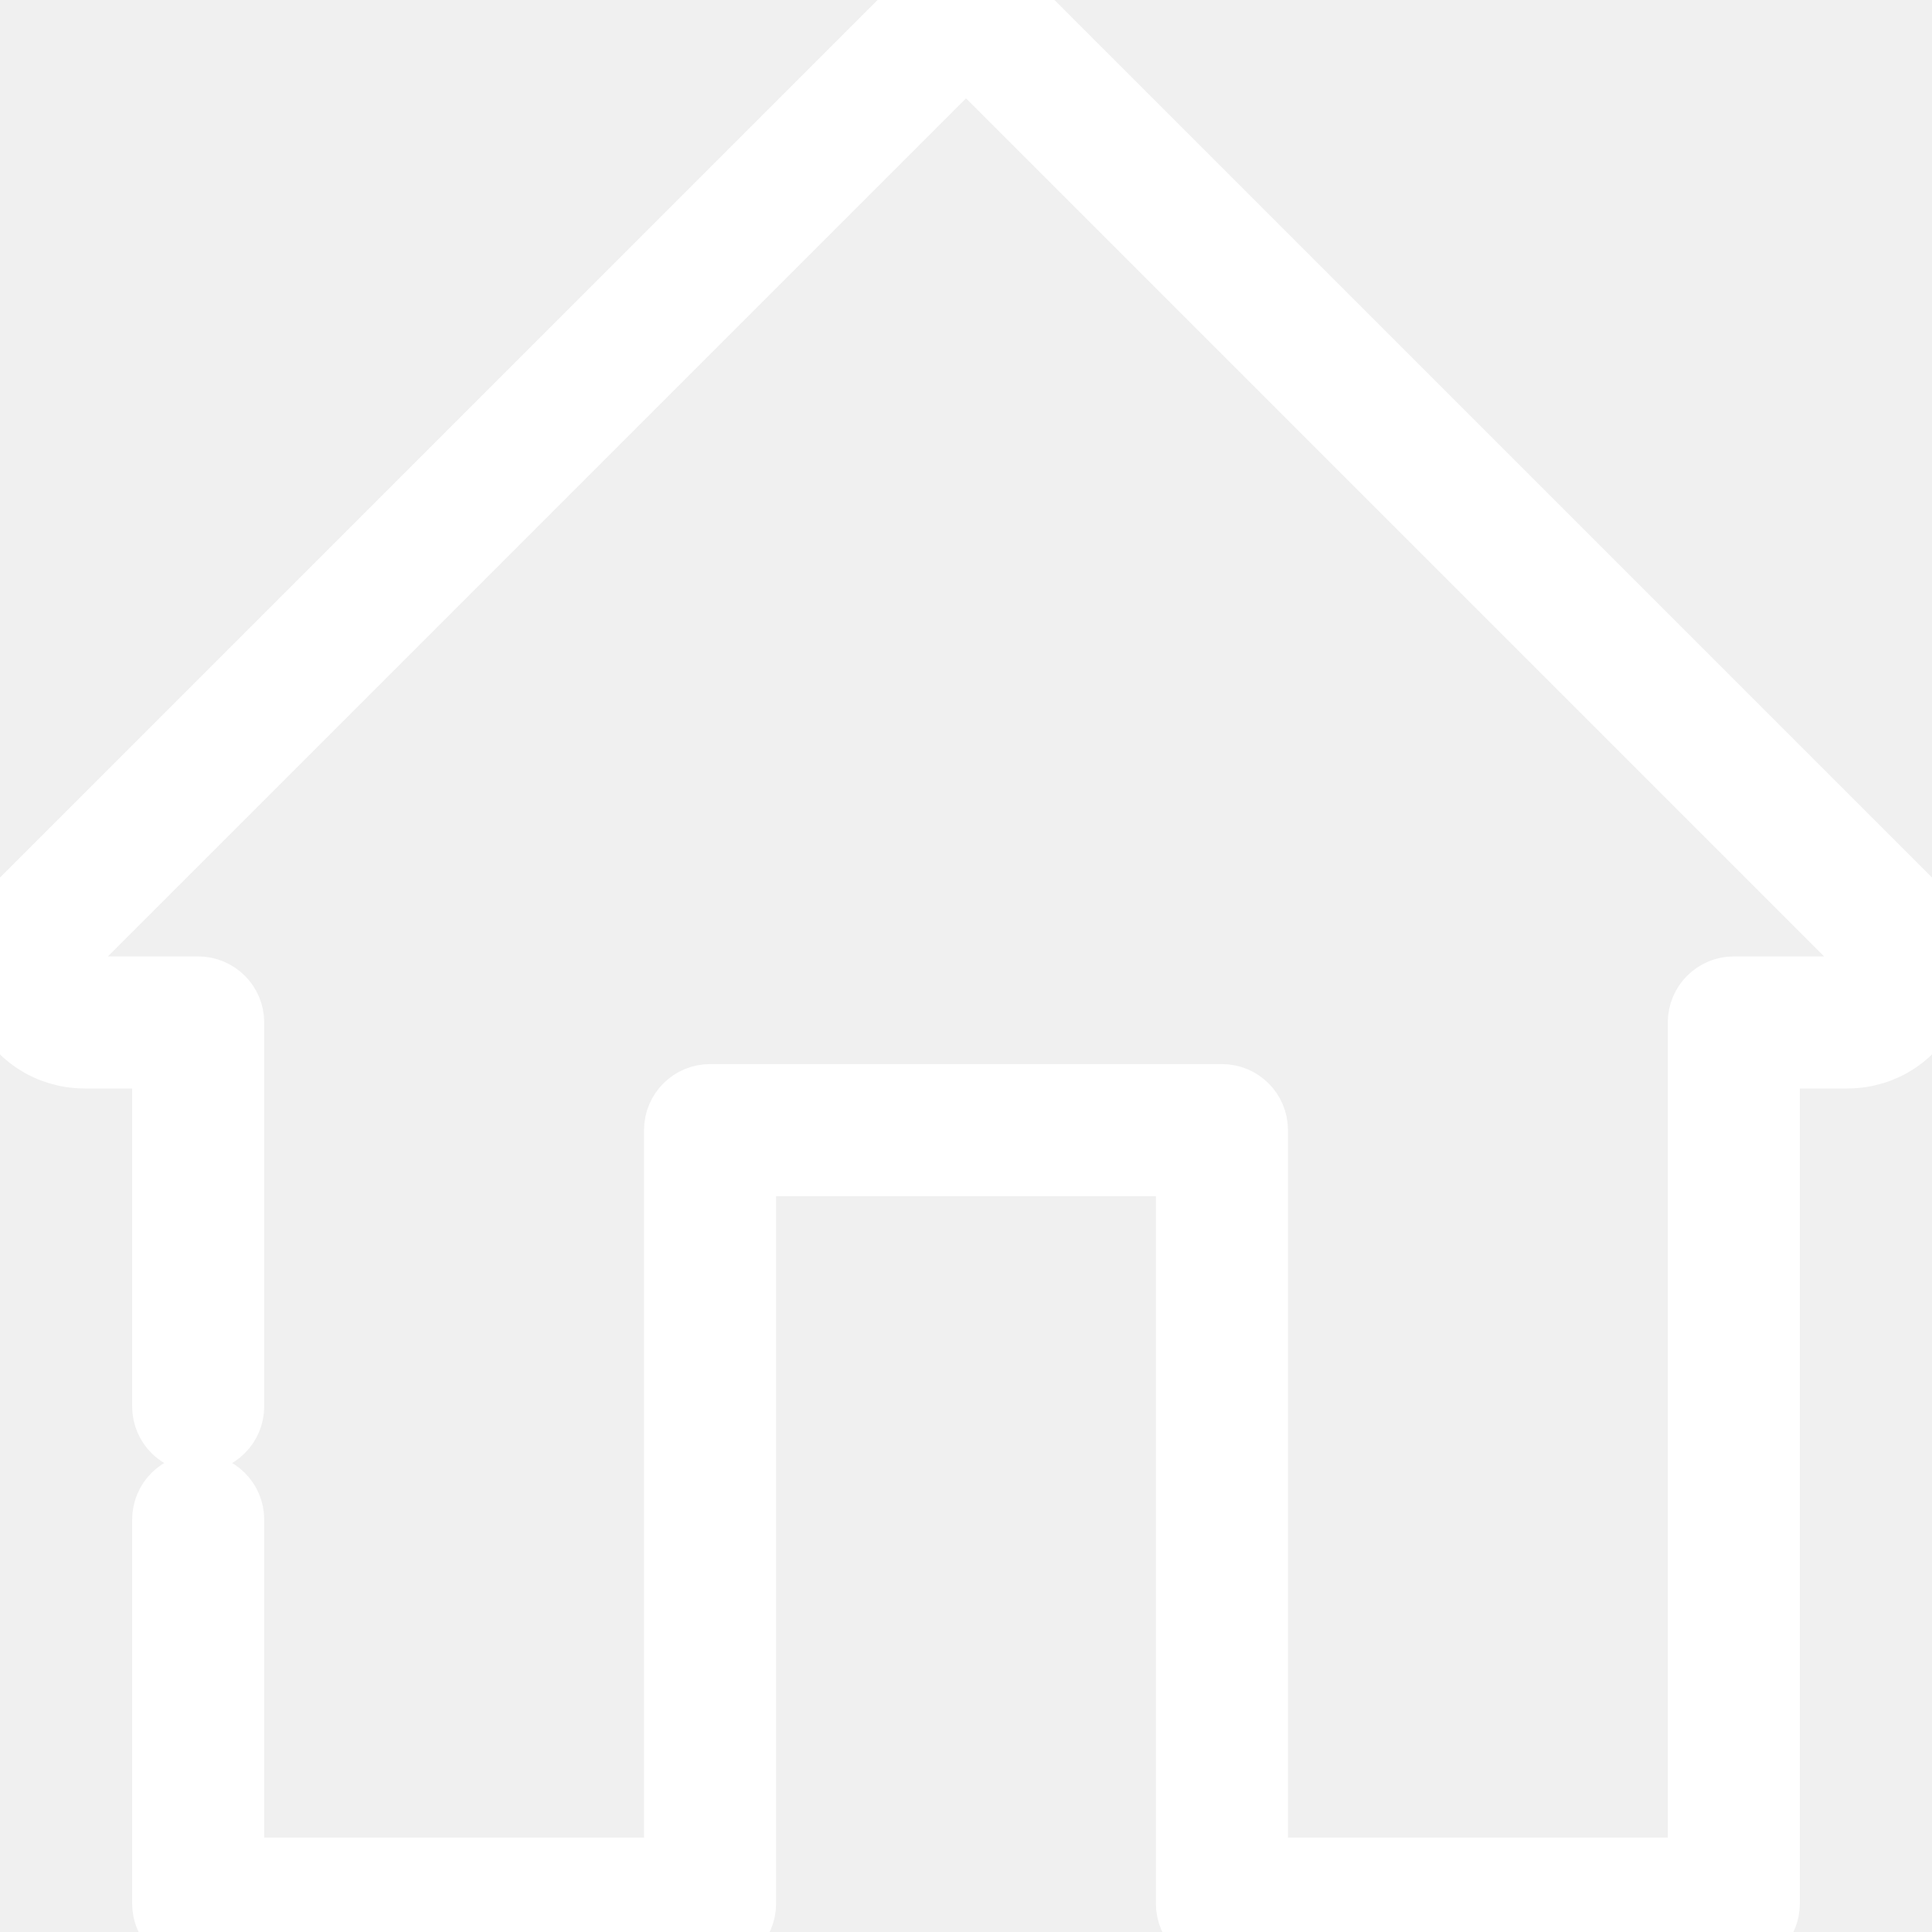
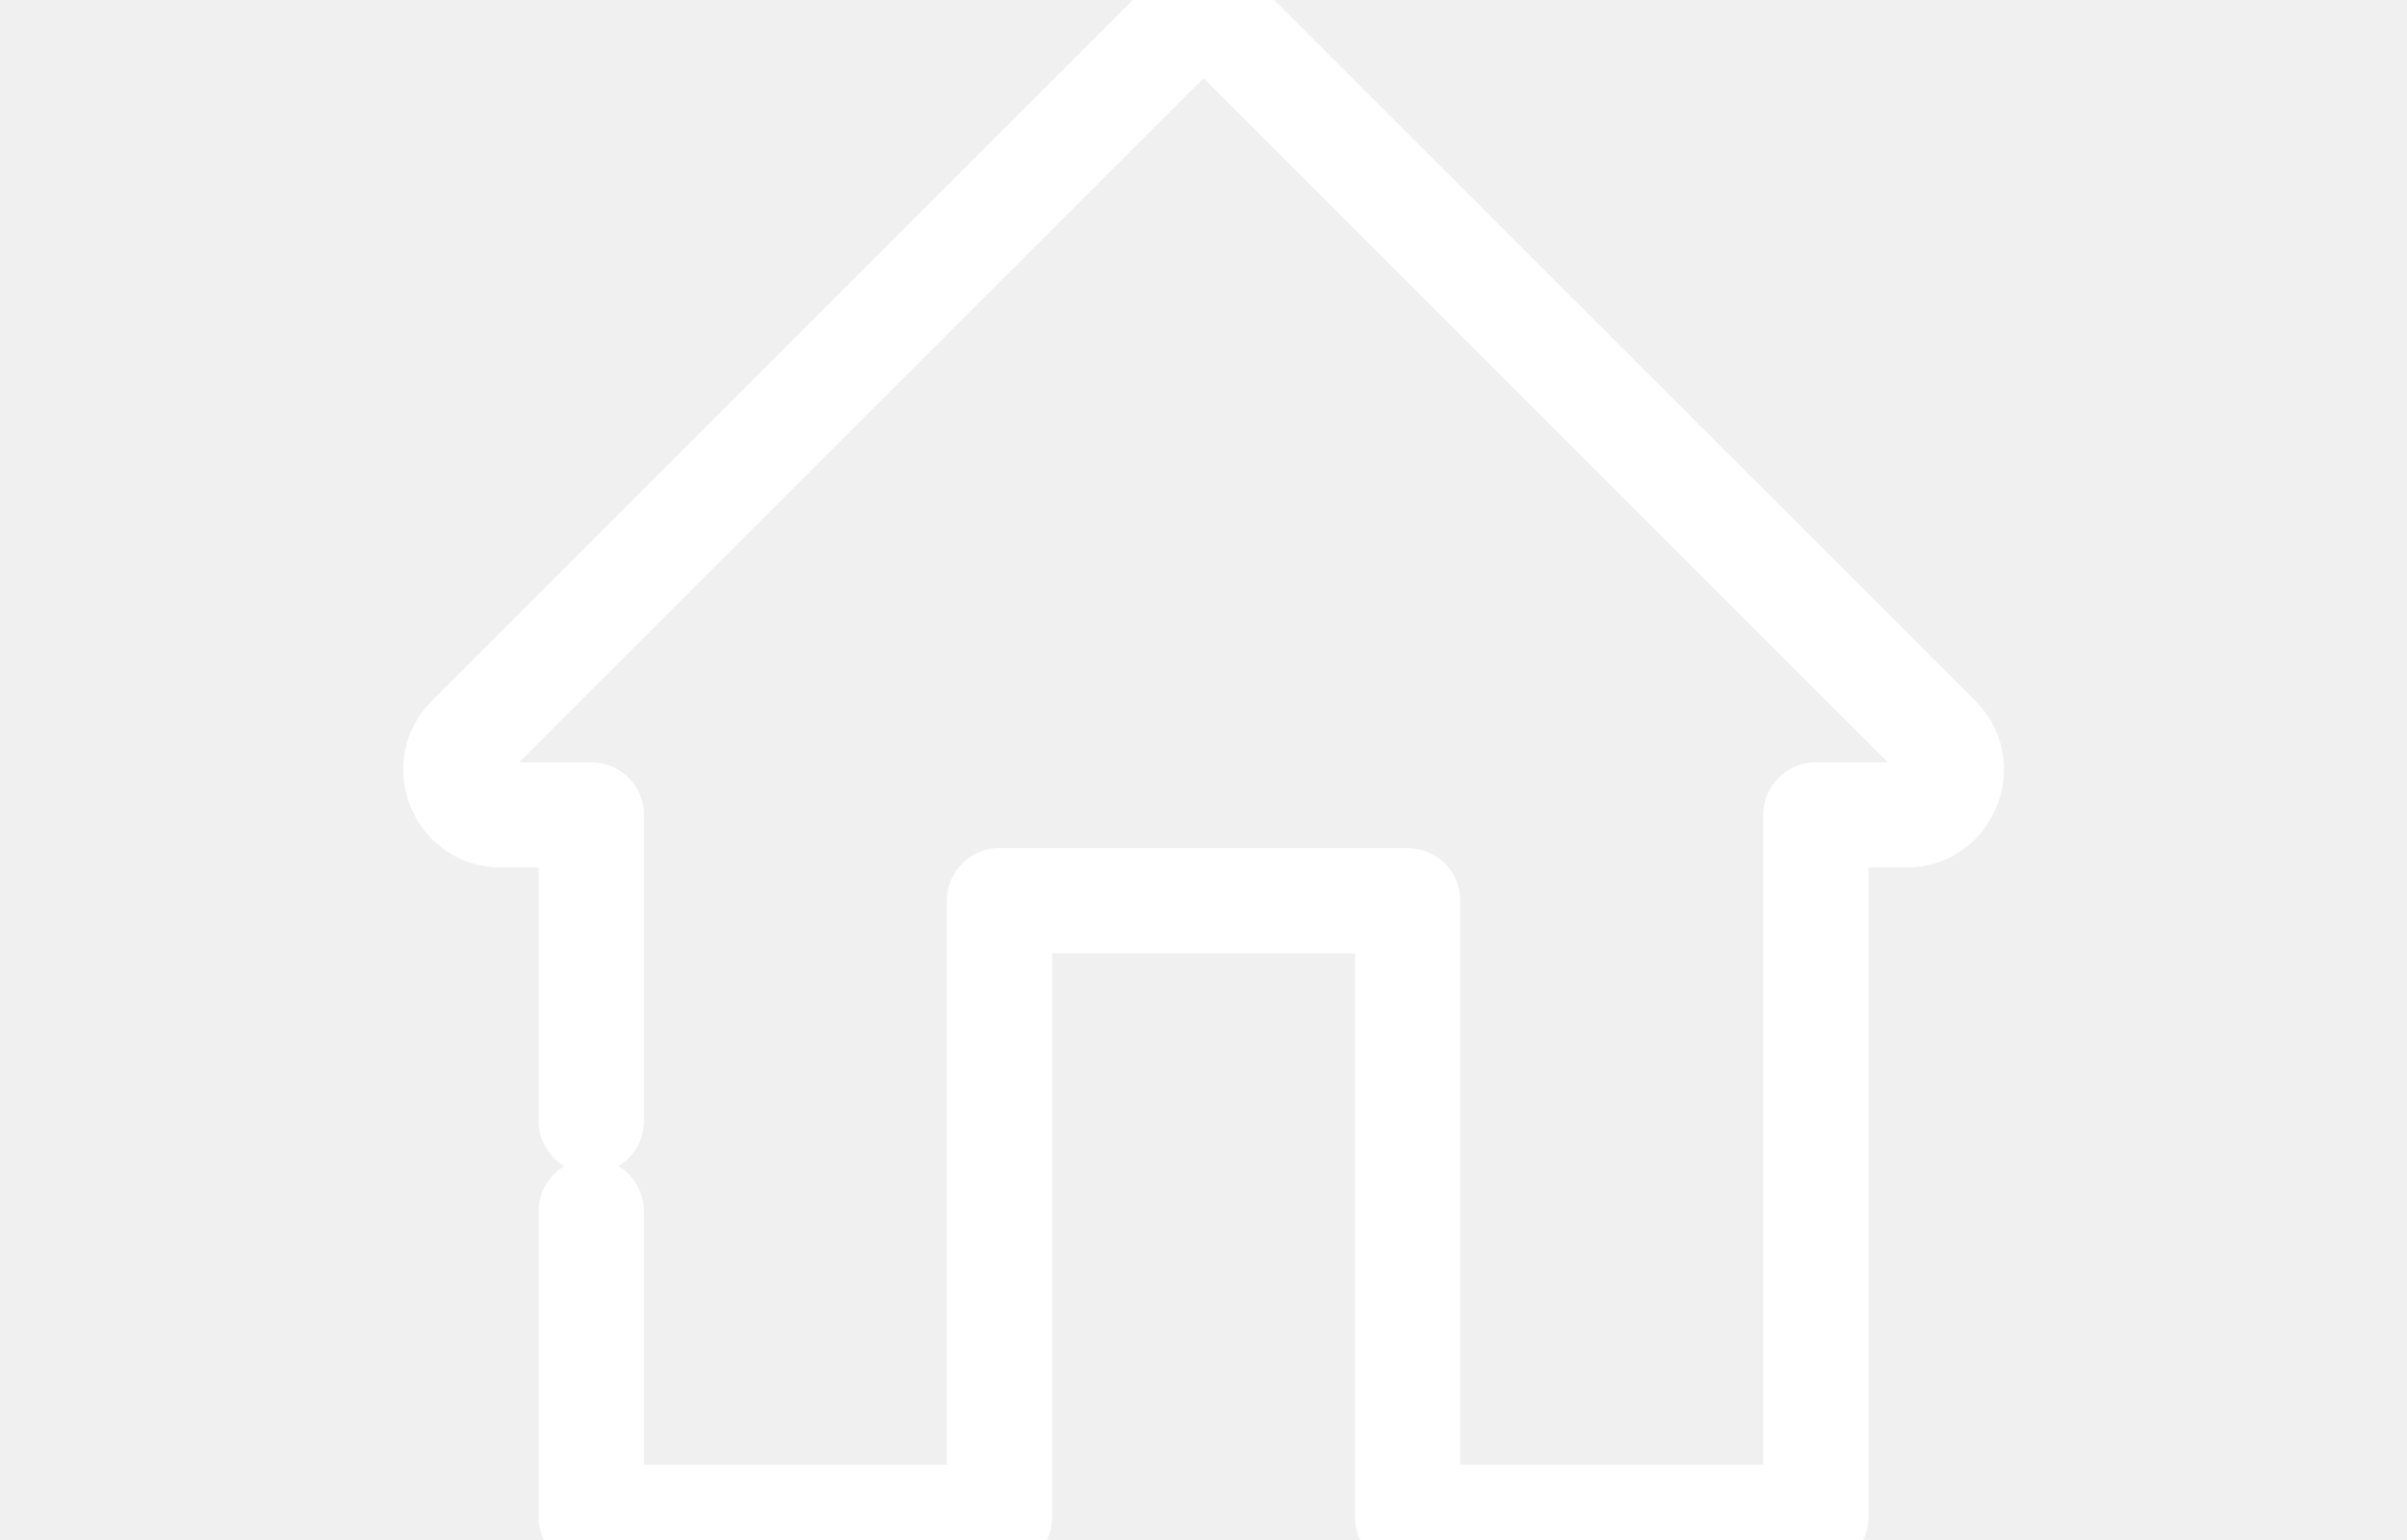
- <svg xmlns="http://www.w3.org/2000/svg" width="512.054" height="512.054">
-   <g>
-     <rect x="-1" y="-1" width="514.054" height="514.054" id="canvas_background" fill="none" />
+ <svg xmlns="http://www.w3.org/2000/svg" width="800" height="512" viewBox="0 0 800 512">
+   <g id="Group">
+     <path id="canvasbackground" fill="none" stroke="none" d="M 143 -1.054 L 657.054 -1.054 L 657.054 513 L 143 513 Z" />
  </g>
-   <g>
-     <path fill="#ffffff" stroke="#FFFFFF" stroke-width="20" d="m505.408,240.082l-233.472,-233.471c-8.771,-8.771 -23.046,-8.771 -31.819,0l-233.471,233.471c-6.557,6.558 -8.425,15.953 -4.876,24.52s11.514,13.889 20.786,13.889l22.471,0l0,94.265c0,4.142 3.357,7.5 7.5,7.5s7.5,-3.358 7.5,-7.5l0,-101.765c0,-4.142 -3.357,-7.5 -7.5,-7.5l-29.971,0c-4.649,0 -6.479,-3.543 -6.929,-4.629c-0.449,-1.086 -1.662,-4.885 1.626,-8.173l233.47,-233.47c2.926,-2.924 7.685,-2.923 10.606,0l233.471,233.47c3.288,3.288 2.075,7.087 1.626,8.173c-0.45,1.086 -2.279,4.629 -6.929,4.629l-29.971,0c-4.143,0 -7.5,3.358 -7.5,7.5l0,226.031l-120.666,0l0,-197.5c0,-4.142 -3.357,-7.5 -7.5,-7.5l-135.666,0c-4.143,0 -7.5,3.358 -7.5,7.5l0,197.5l-120.667,0l0,-94.266c0,-4.142 -3.357,-7.5 -7.5,-7.5s-7.5,3.358 -7.5,7.5l0,101.766c0,4.142 3.357,7.5 7.5,7.5l135.667,0c4.143,0 7.5,-3.358 7.5,-7.5l0,-197.5l120.666,0l0,197.5c0,4.142 3.357,7.5 7.5,7.5l135.667,0c4.143,0 7.5,-3.358 7.5,-7.5l0,-226.031l22.471,0c9.272,0 17.237,-5.322 20.786,-13.889s1.681,-17.962 -4.876,-24.52z" id="svg_1" />
+   <g id="g1">
+     <path id="svg1" fill="#ffffff" stroke="#ffffff" stroke-width="20" stroke-linecap="round" stroke-linejoin="round" d="M 649.408 240.028 L 415.936 6.557 C 407.165 -2.214 392.89 -2.214 384.117 6.557 L 150.646 240.028 C 144.089 246.586 142.221 255.981 145.77 264.548 C 149.319 273.115 157.284 278.437 166.556 278.437 L 189.027 278.437 L 189.027 372.702 C 189.027 376.844 192.384 380.202 196.527 380.202 C 200.67 380.202 204.027 376.844 204.027 372.702 L 204.027 270.937 C 204.027 266.795 200.67 263.437 196.527 263.437 L 166.556 263.437 C 161.907 263.437 160.077 259.894 159.627 258.808 C 159.178 257.722 157.965 253.923 161.253 250.635 L 394.723 17.165 C 397.649 14.241 402.408 14.242 405.329 17.165 L 638.8 250.635 C 642.088 253.923 640.875 257.722 640.426 258.808 C 639.976 259.894 638.147 263.437 633.497 263.437 L 603.526 263.437 C 599.383 263.437 596.026 266.795 596.026 270.937 L 596.026 496.968 L 475.36 496.968 L 475.36 299.468 C 475.36 295.326 472.003 291.968 467.86 291.968 L 332.194 291.968 C 328.051 291.968 324.694 295.326 324.694 299.468 L 324.694 496.968 L 204.027 496.968 L 204.027 402.702 C 204.027 398.56 200.67 395.202 196.527 395.202 C 192.384 395.202 189.027 398.56 189.027 402.702 L 189.027 504.468 C 189.027 508.61 192.384 511.968 196.527 511.968 L 332.194 511.968 C 336.337 511.968 339.694 508.61 339.694 504.468 L 339.694 306.968 L 460.36 306.968 L 460.36 504.468 C 460.36 508.61 463.717 511.968 467.86 511.968 L 603.527 511.968 C 607.67 511.968 611.027 508.61 611.027 504.468 L 611.027 278.437 L 633.498 278.437 C 642.77 278.437 650.735 273.115 654.284 264.548 C 657.833 255.981 655.965 246.586 649.408 240.028 Z" />
  </g>
</svg>
